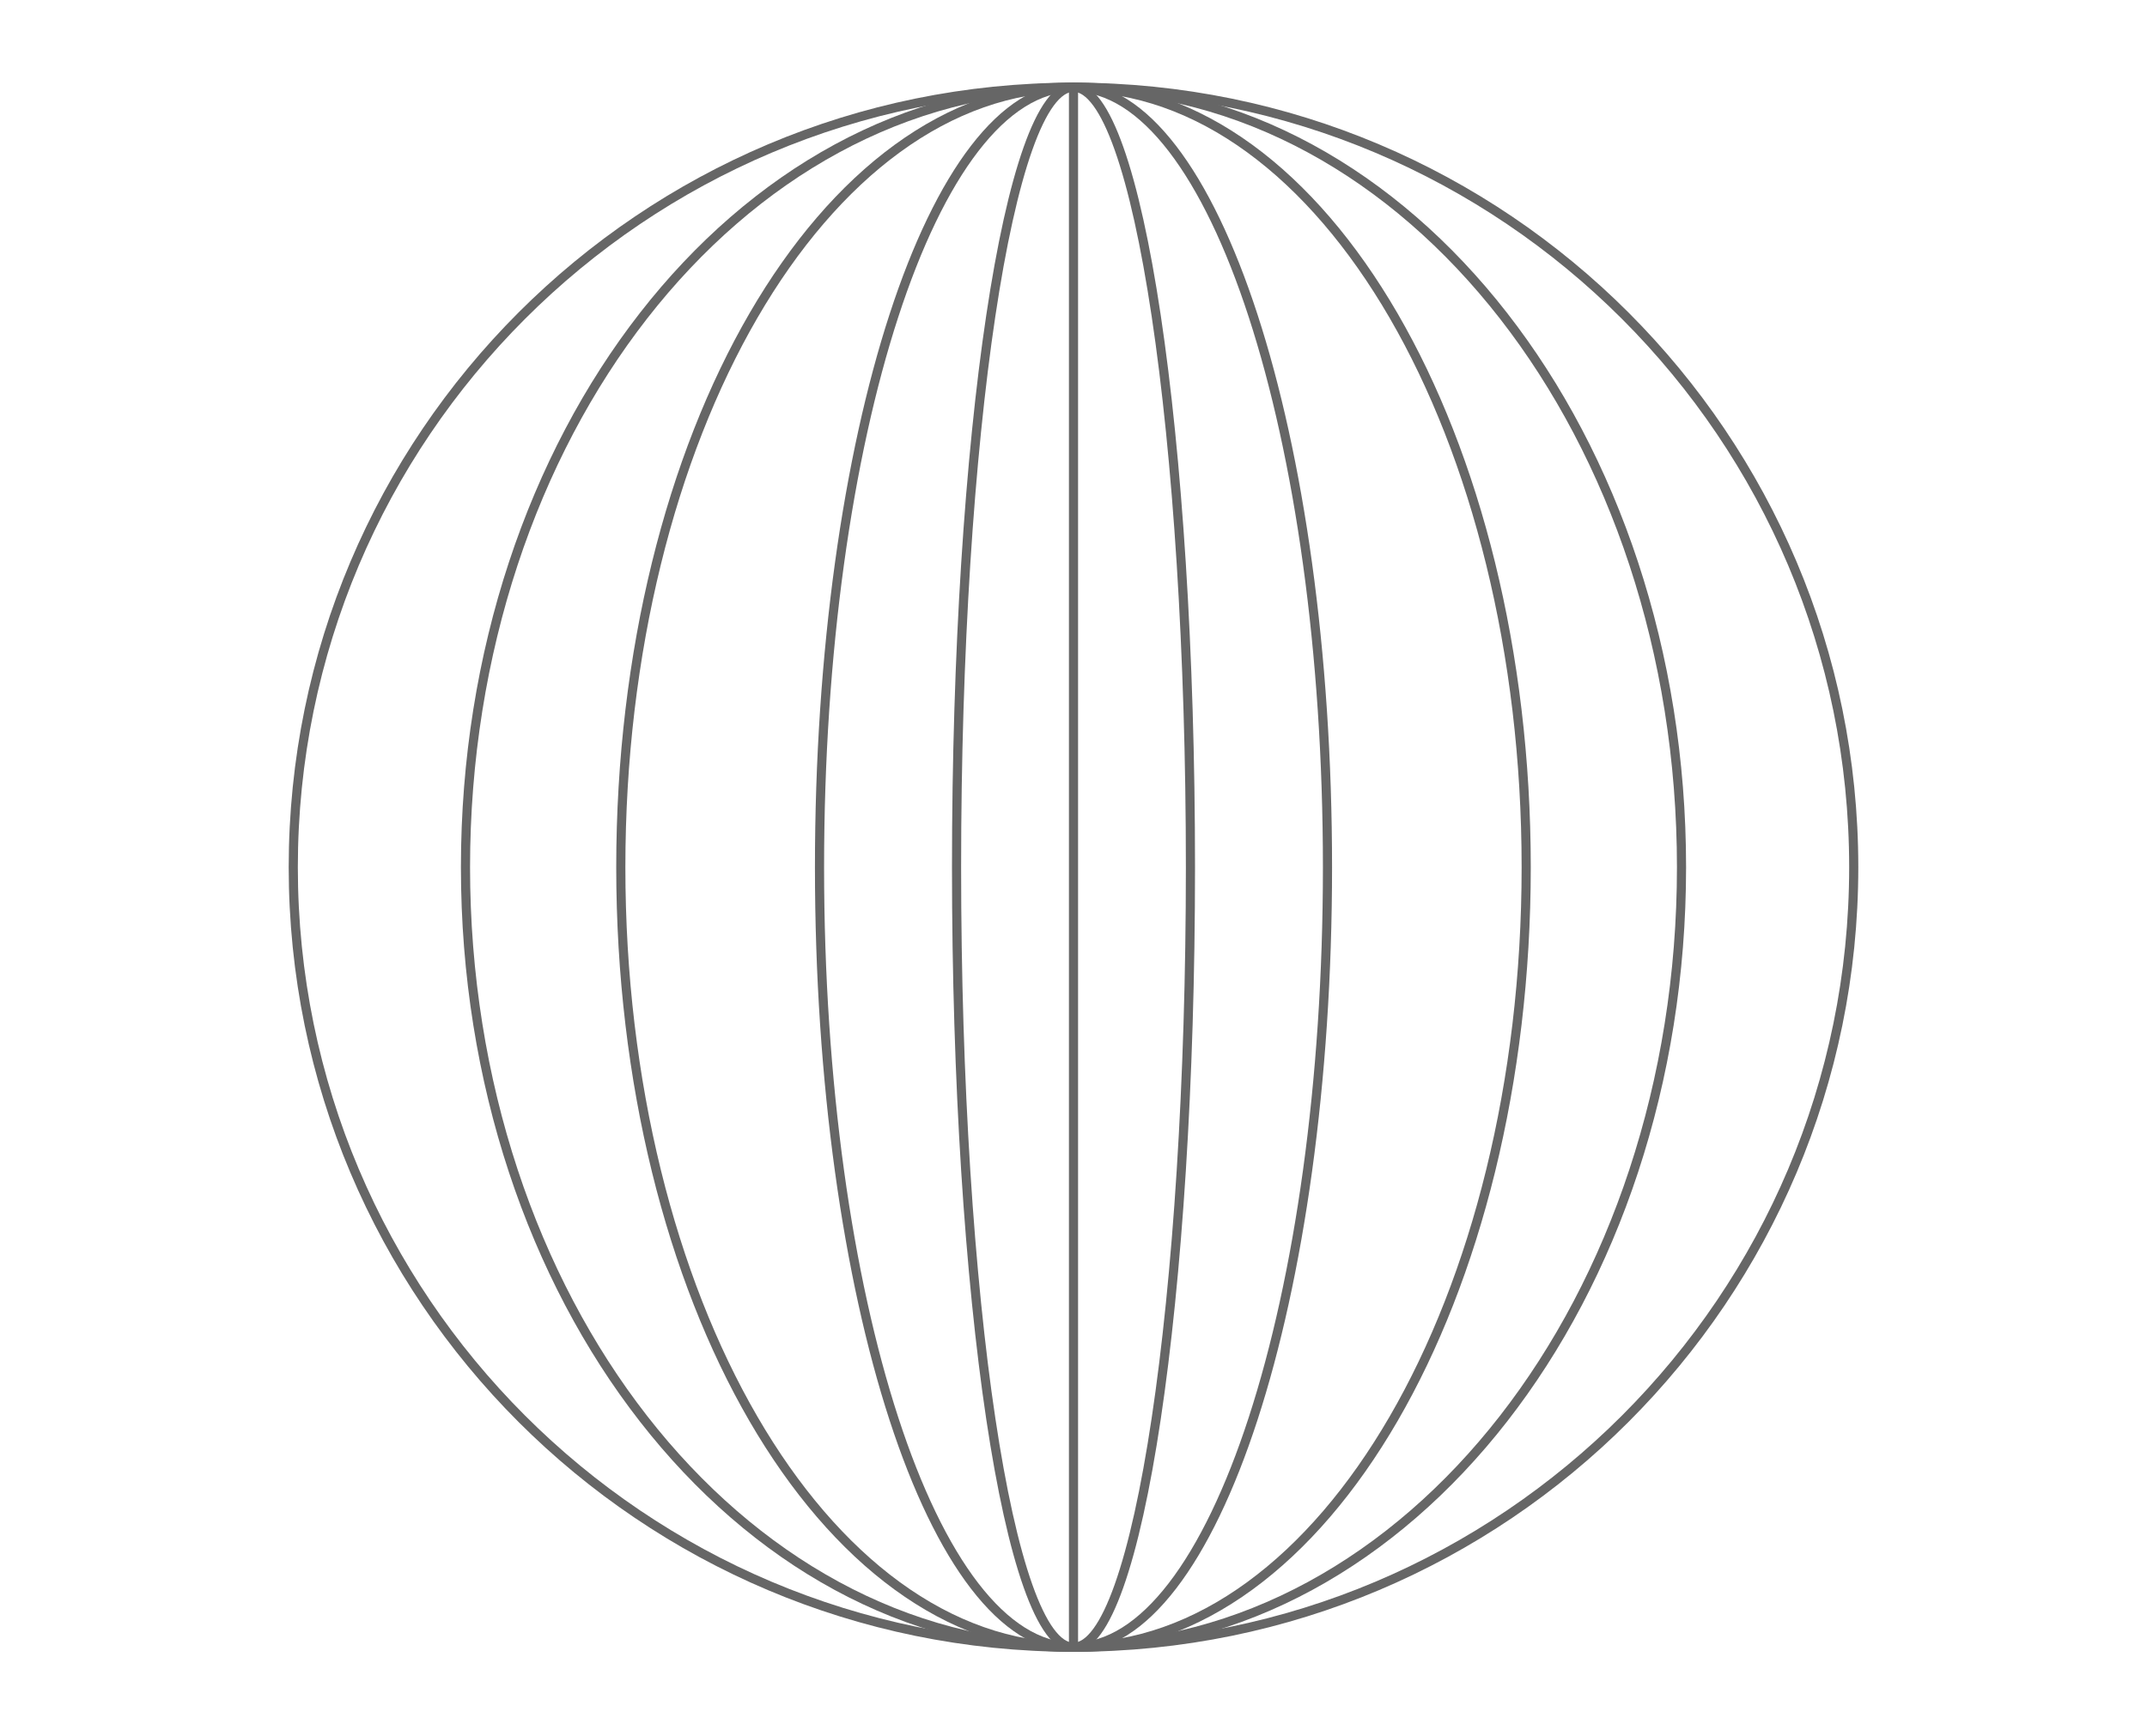
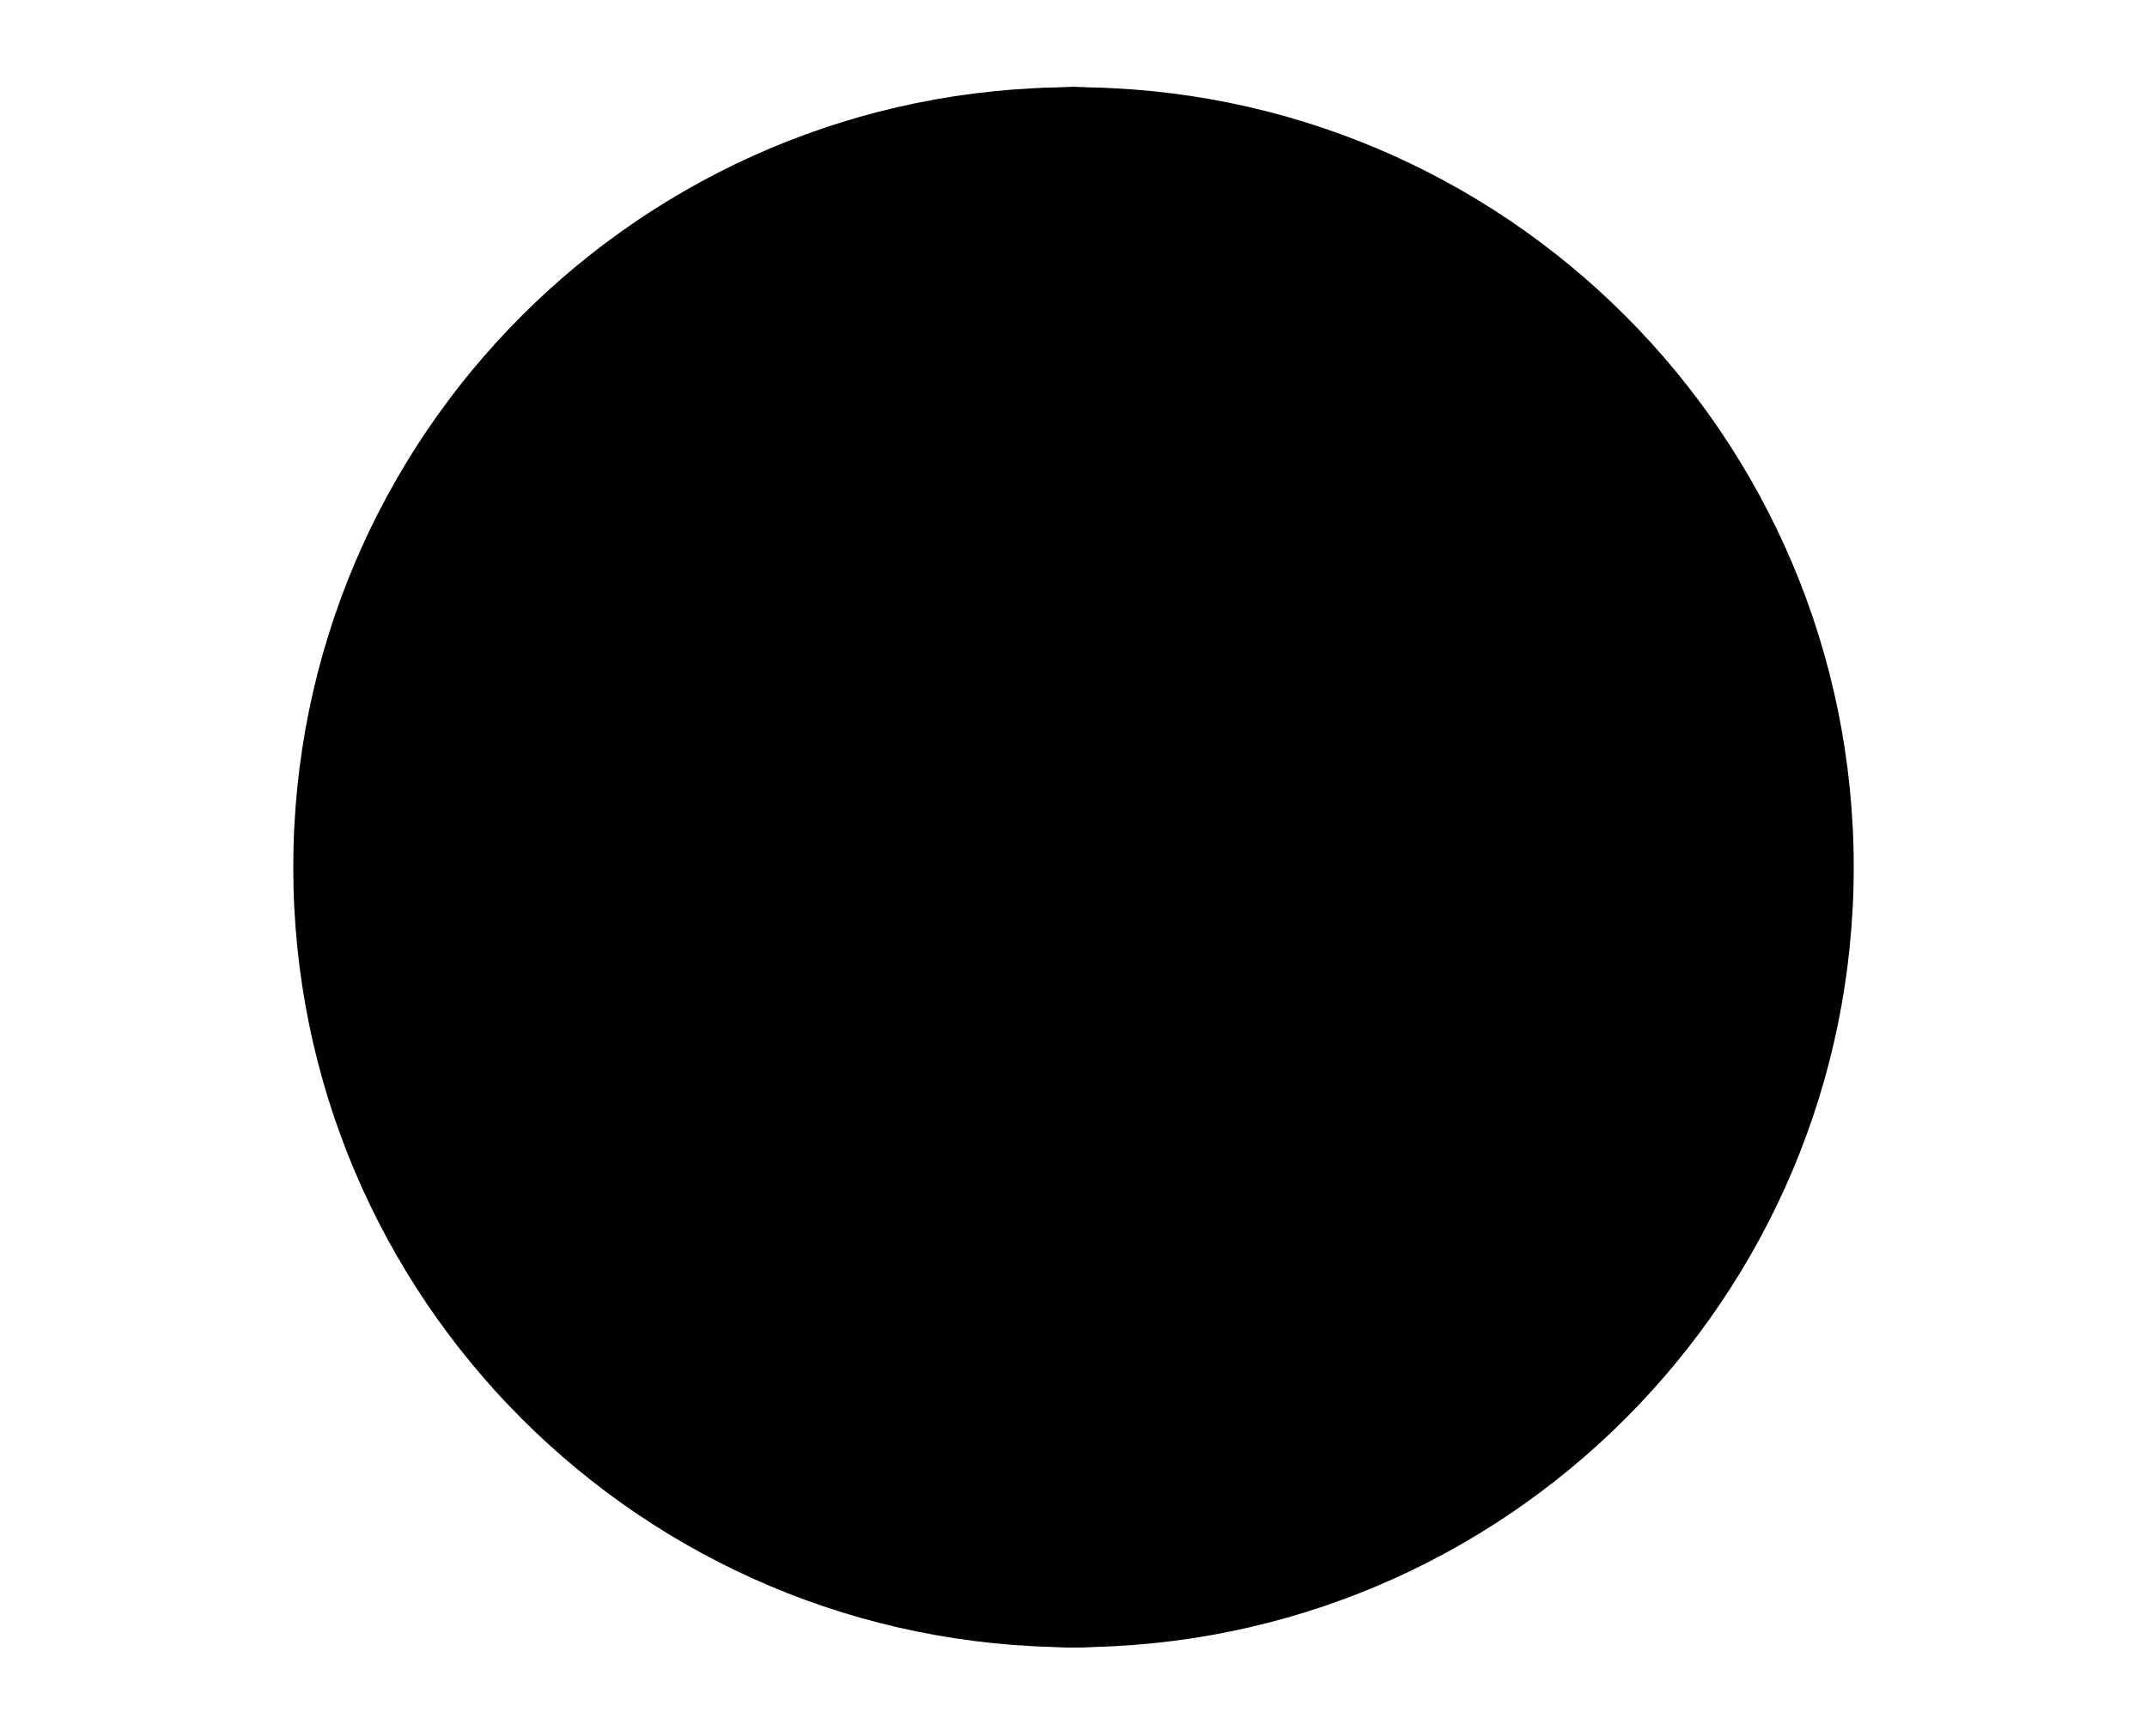
<svg xmlns="http://www.w3.org/2000/svg" version="1.1" id="Layer_1" x="0px" y="0px" viewBox="0 0 470 380" style="enable-background:new 0 0 470 380;" xml:space="preserve">
-   <style type="text/css">
- 	.st0{fill:none;stroke:#666666;stroke-width:2;stroke-miterlimit:10;}
- </style>
  <g>
    <circle class="st0" cx="235" cy="189.9" r="170.8" />
    <ellipse class="st0" cx="235" cy="189.9" rx="99.1" ry="170.8" />
    <ellipse class="st0" cx="235" cy="189.9" rx="55.6" ry="170.8" />
    <ellipse class="st0" cx="235" cy="189.9" rx="25.6" ry="170.8" />
    <ellipse class="st0" cx="235" cy="189.9" rx="133.1" ry="170.8" />
    <line class="st0" x1="235" y1="19.3" x2="235" y2="360.9" />
  </g>
</svg>
